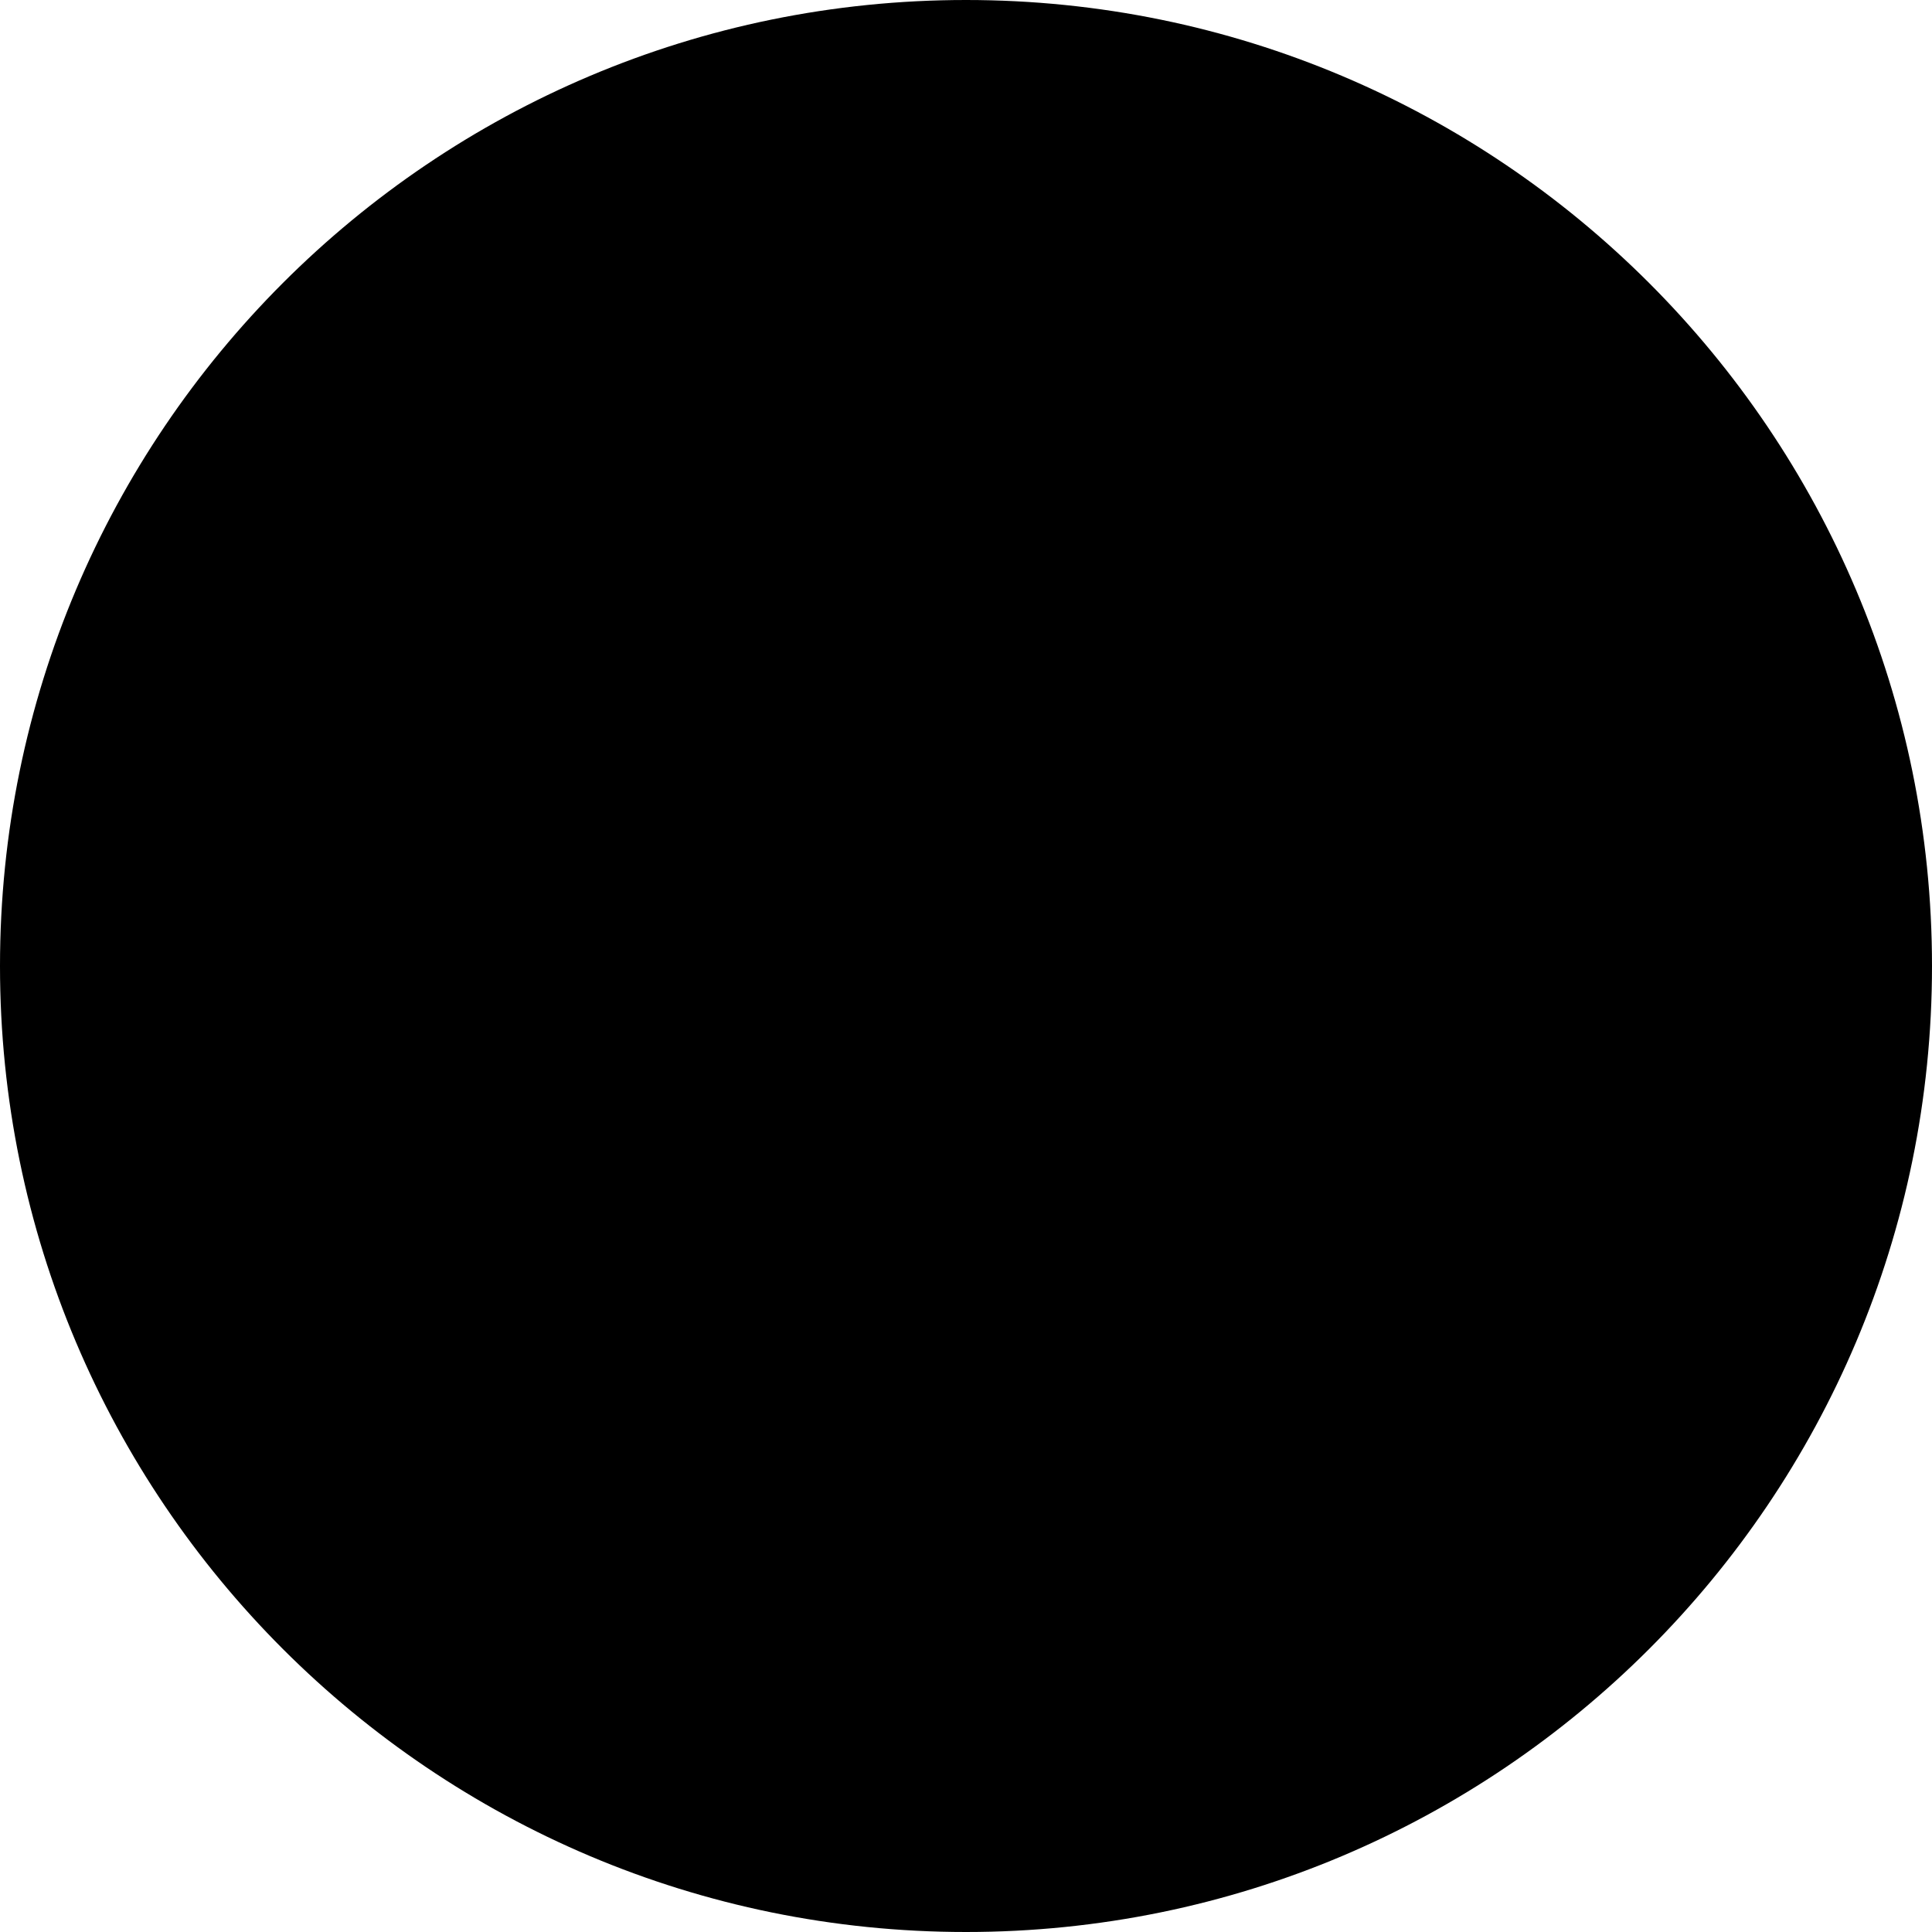
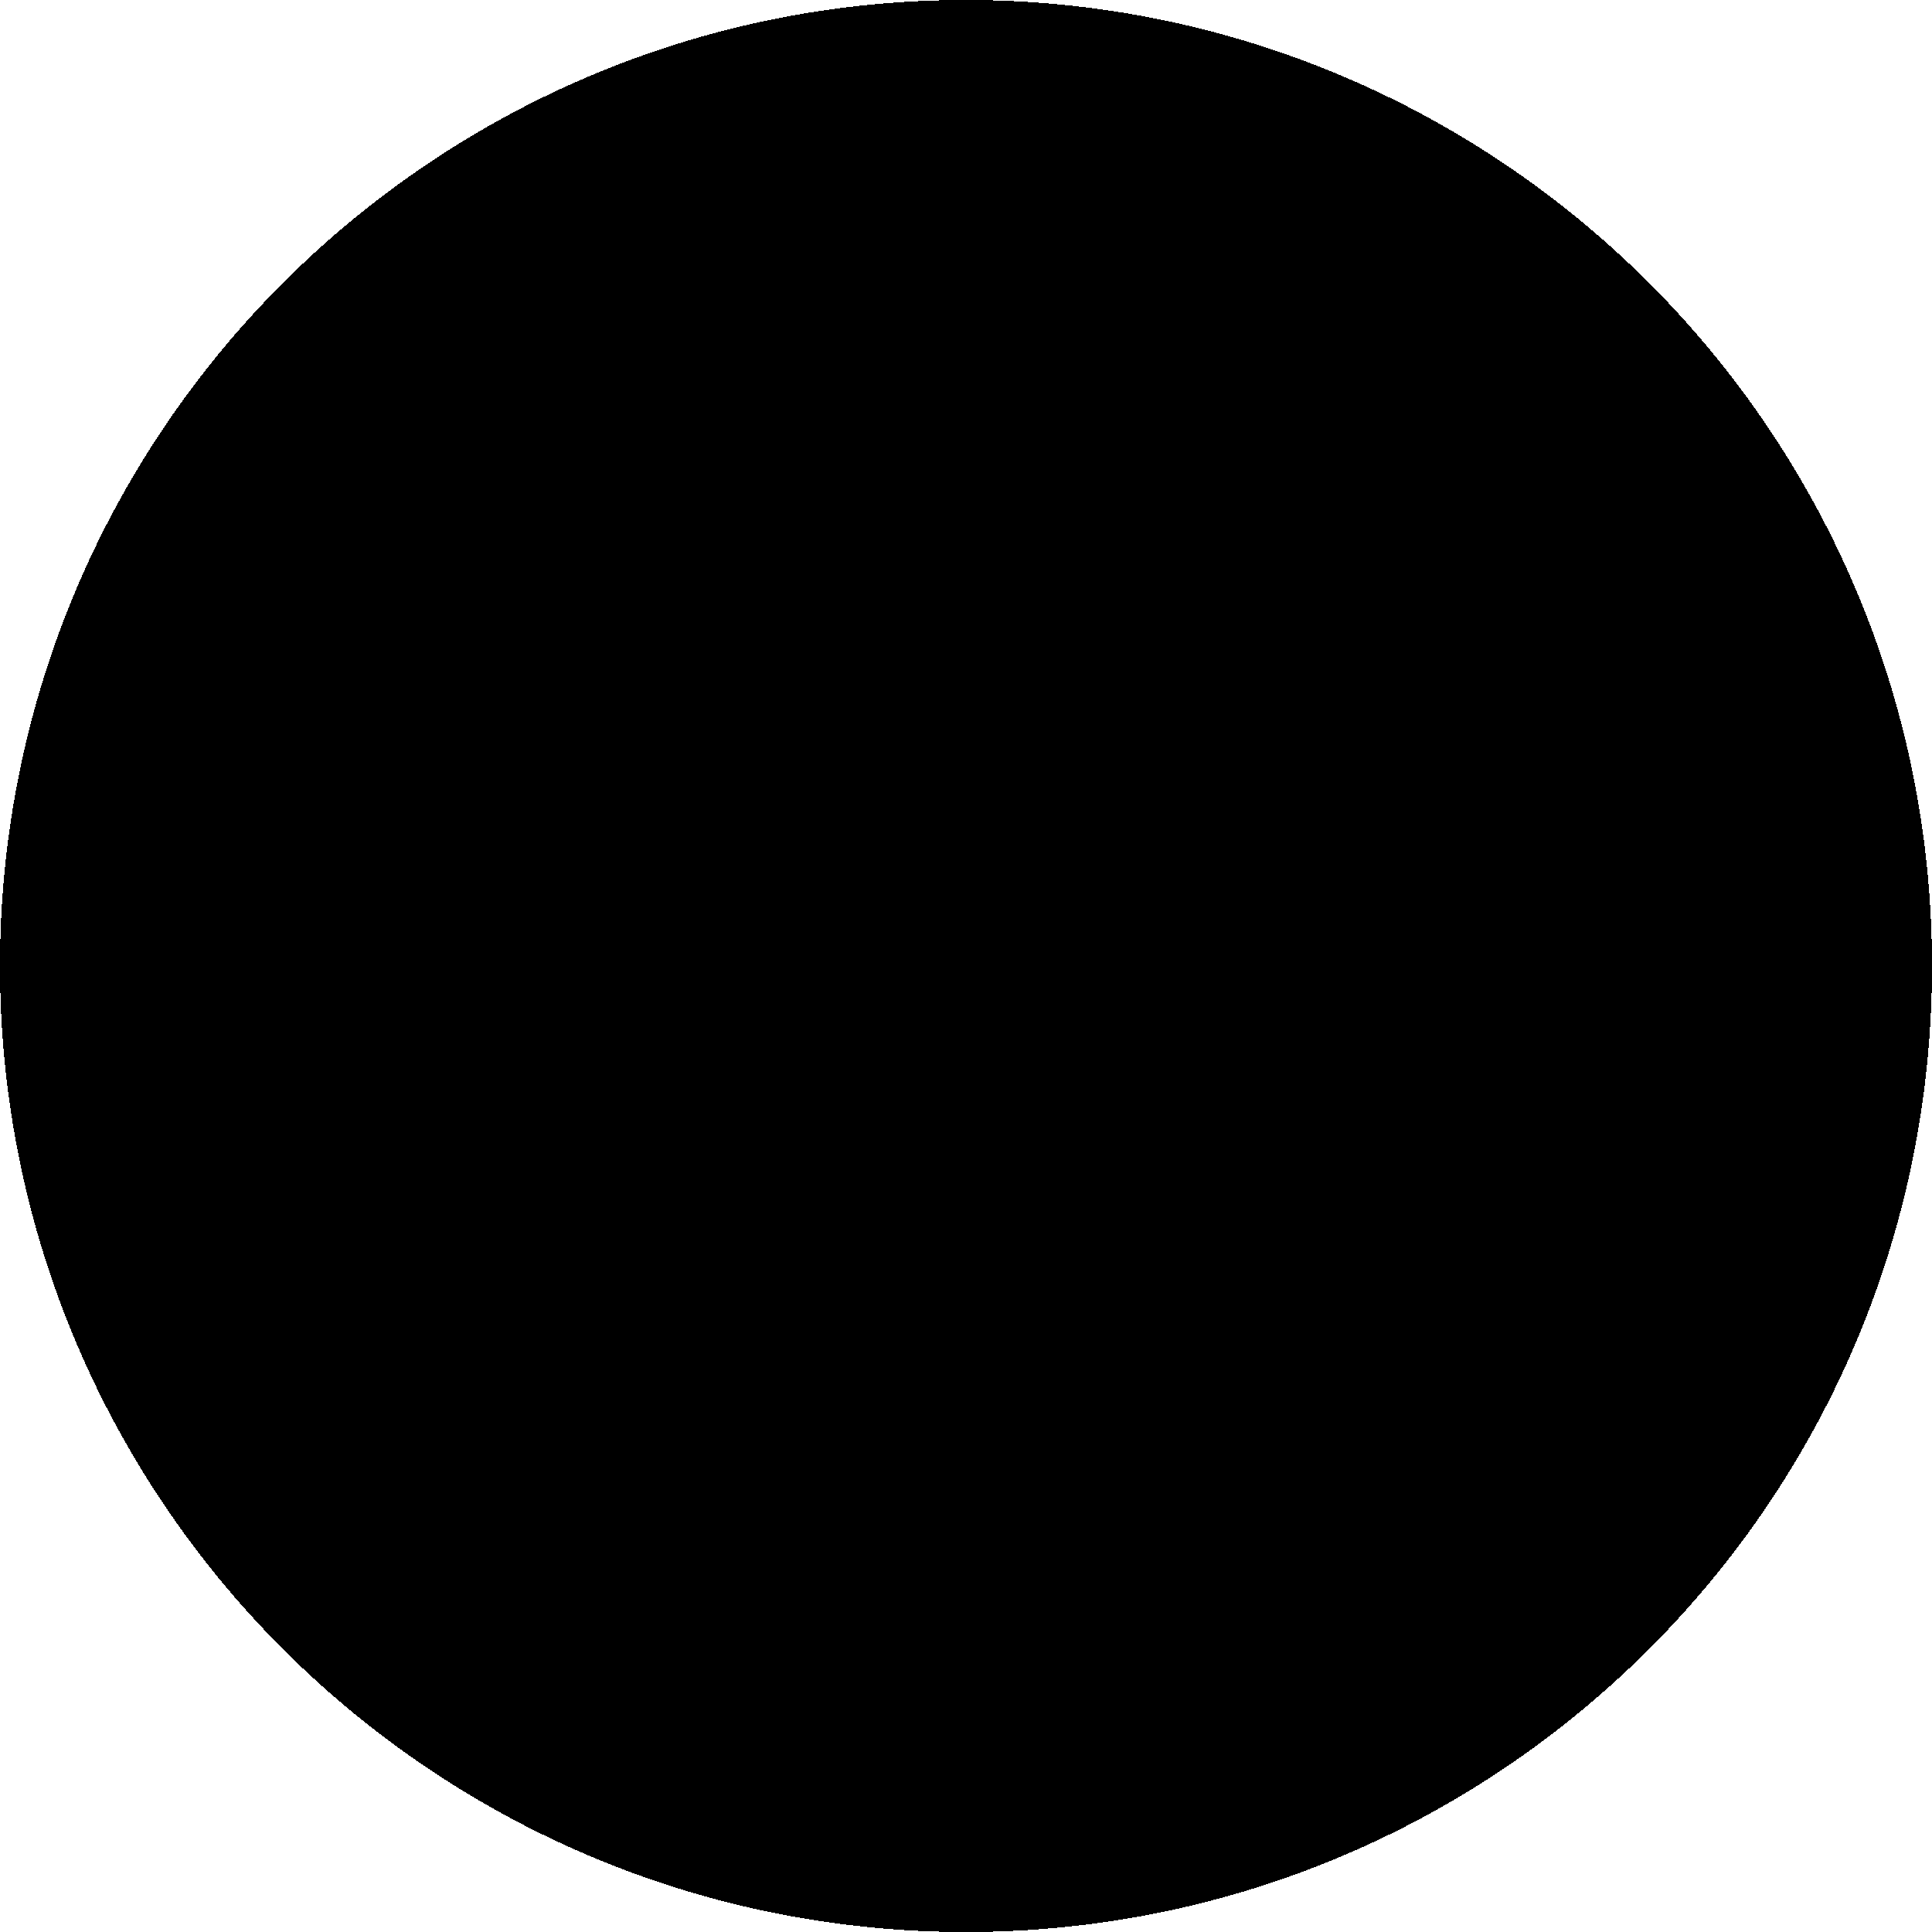
- <svg xmlns="http://www.w3.org/2000/svg" width="100mm" height="100mm" viewBox="0 0 100 100" version="1.1" id="svg8">
+ <svg xmlns="http://www.w3.org/2000/svg" width="100mm" height="100mm" viewBox="0 0 100 100" version="1.1" id="svg8" shape-rendering="crispEdges">
  <defs id="defs2" />
  <g id="layer1" transform="translate(-60,-87)">
    <circle id="path10" cx="110" cy="137" style="fill:#000000;stroke-width:0.337;fill-opacity:1" r="50" />
  </g>
</svg>
